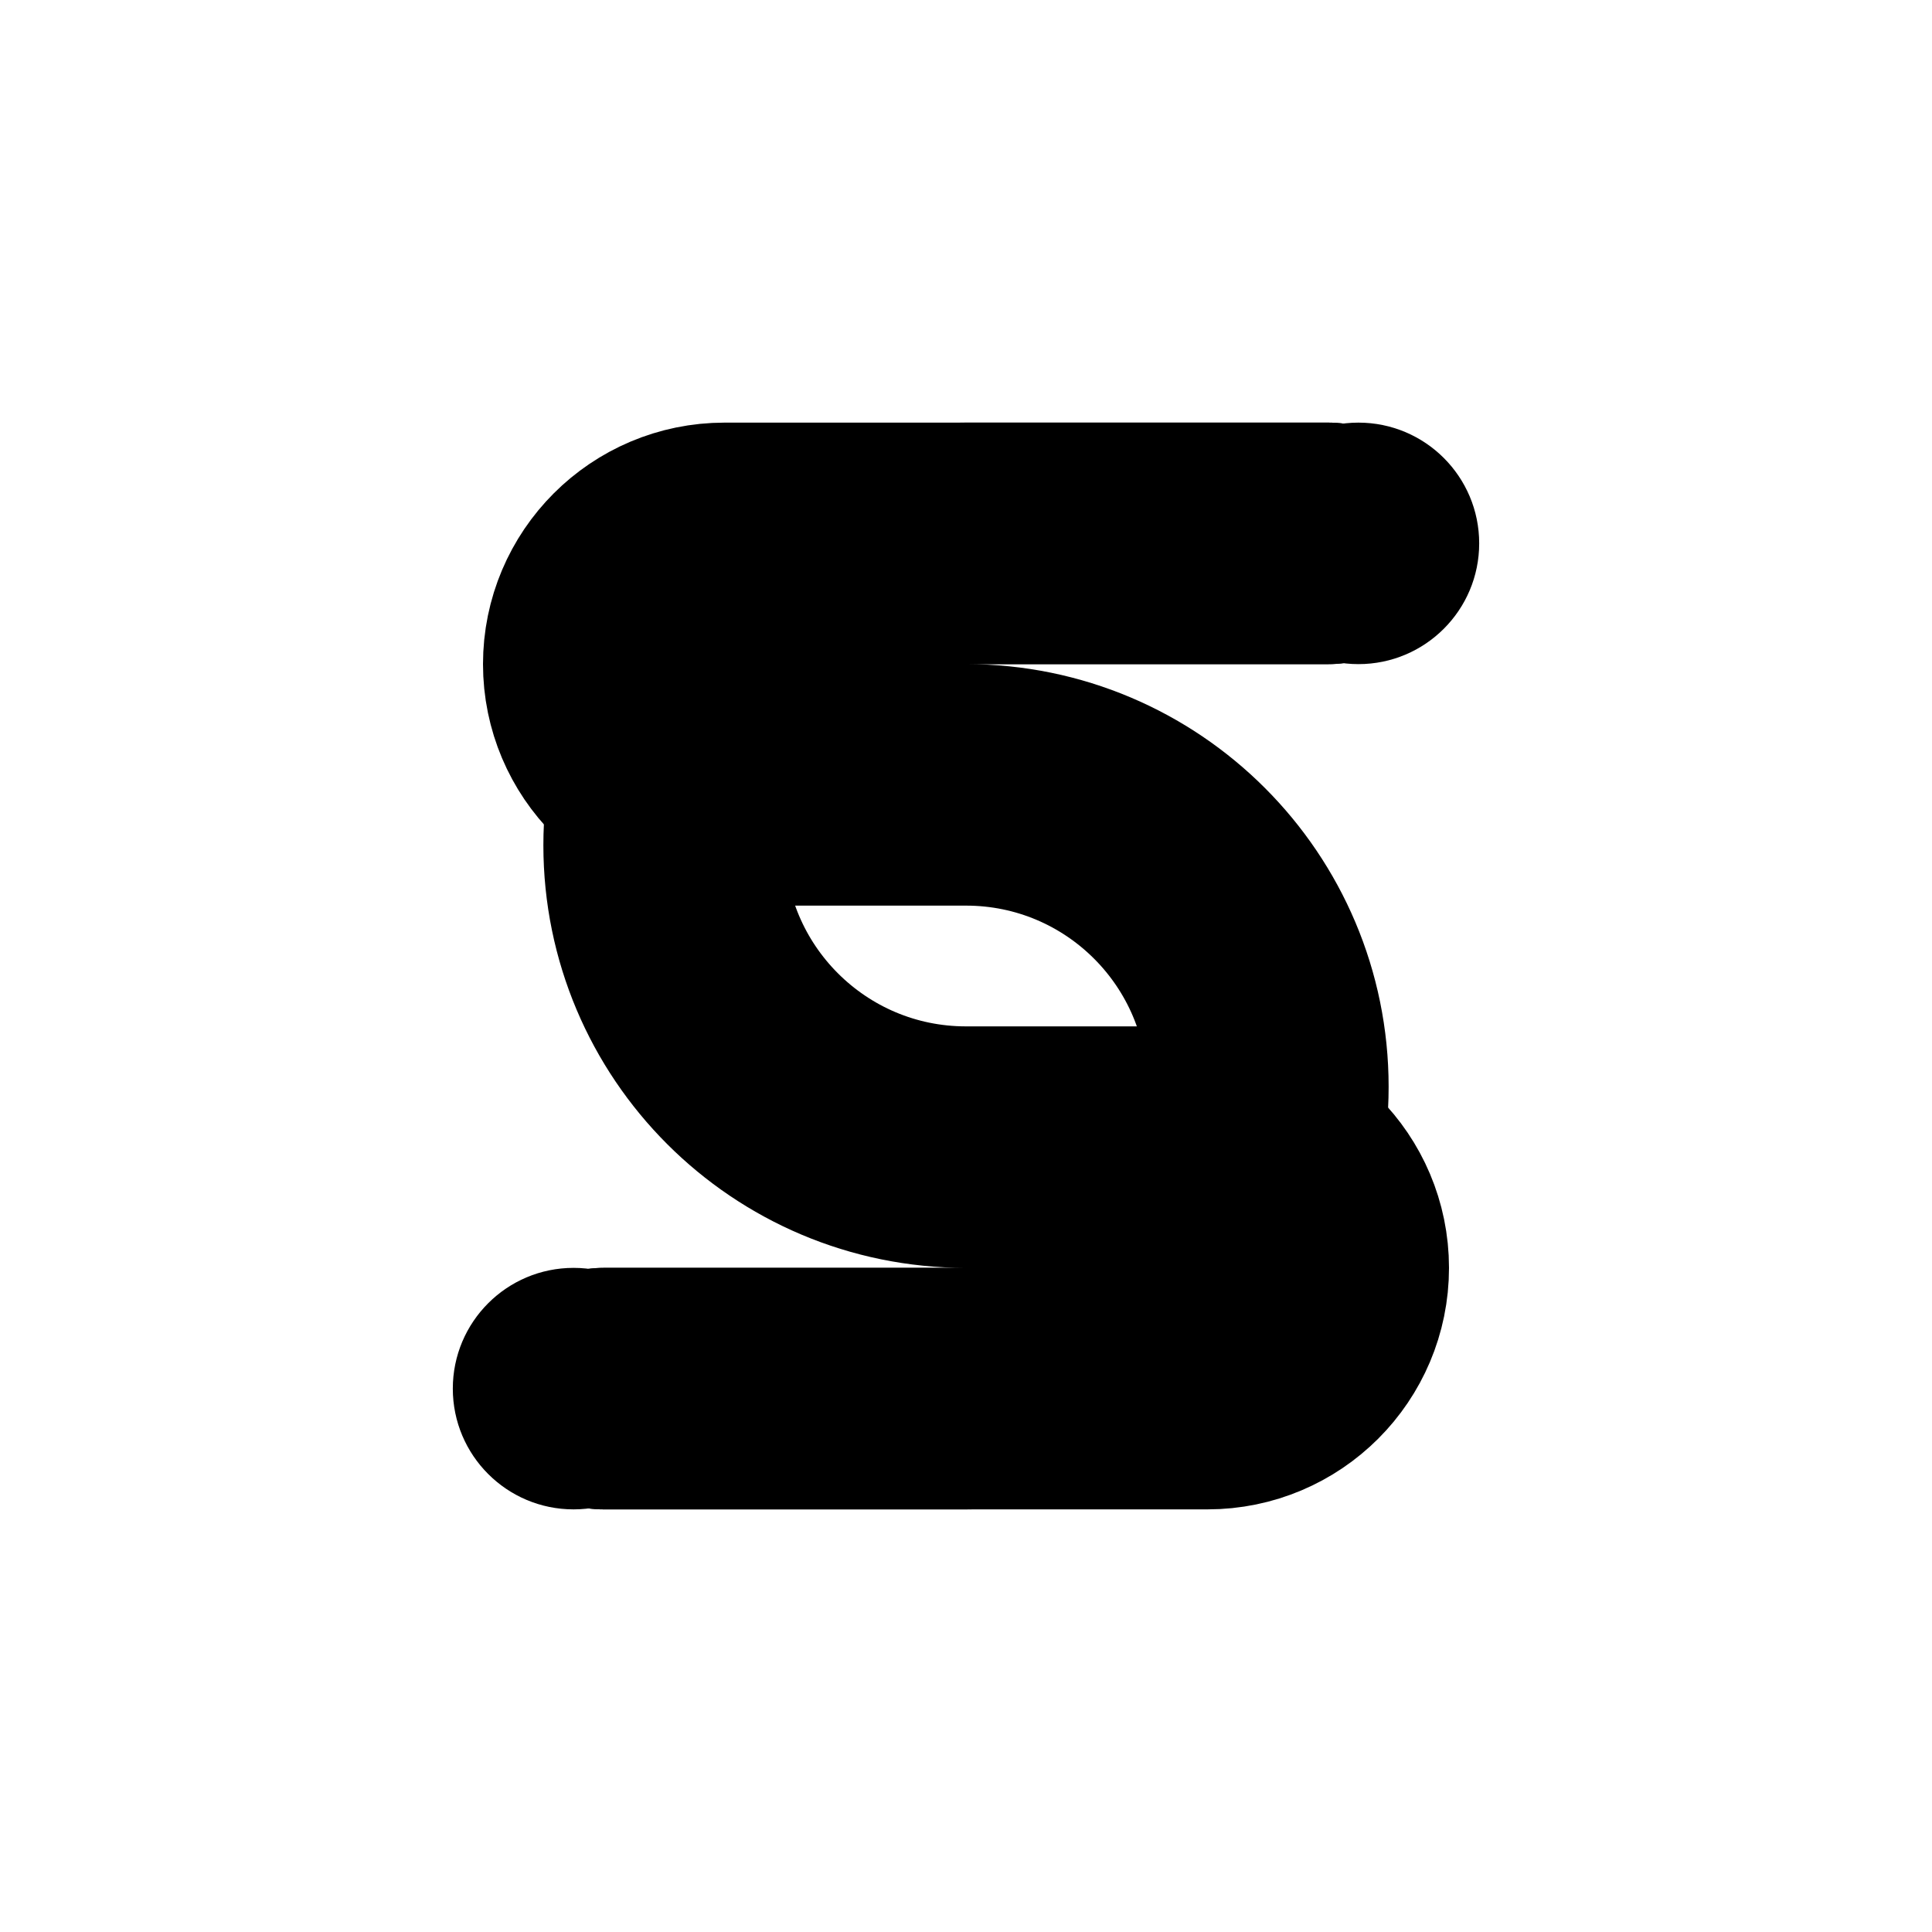
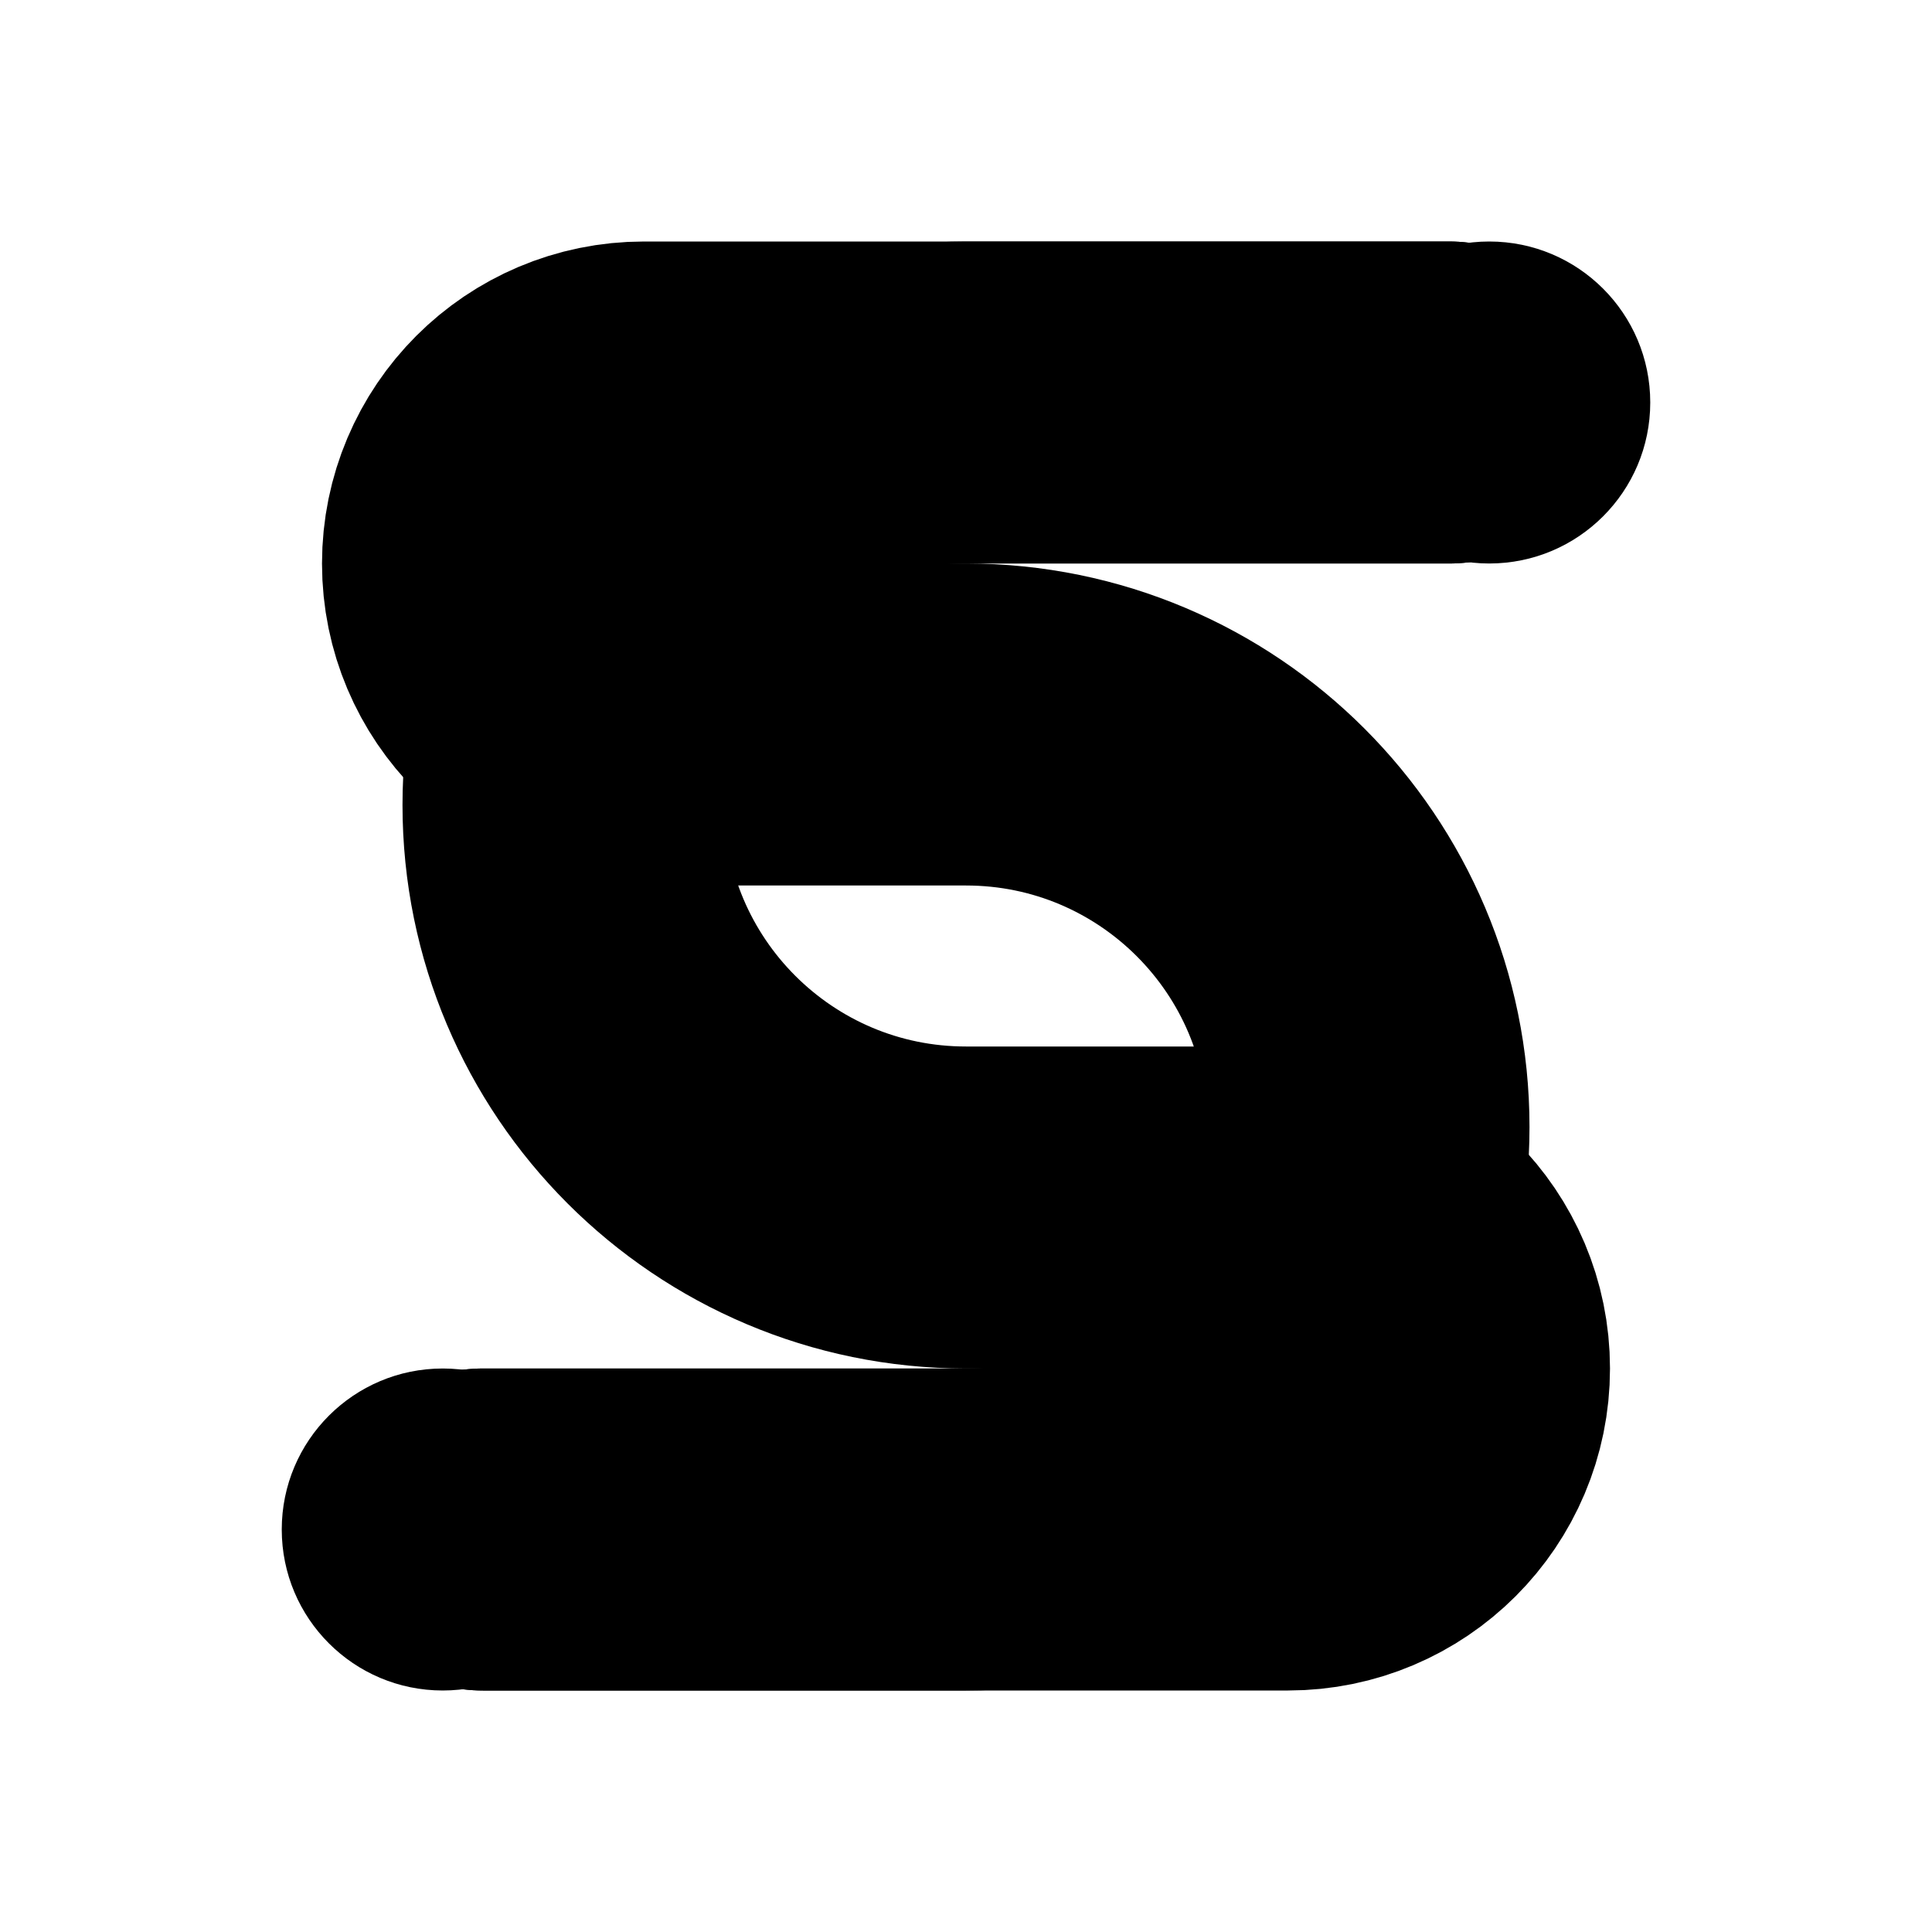
- <svg xmlns="http://www.w3.org/2000/svg" viewBox="0 0 512 512">
+ <svg xmlns="http://www.w3.org/2000/svg" viewBox="64 64 384 384">
  <path d="M352 144h-96c-44.18 0-80 35.82-80 80 0 44.18 35.82 80 80 80h64c17.67 0 32 14.33 32 32 0 17.67-14.33 32-32 32H160" stroke="currentColor" stroke-width="64" stroke-linecap="round" fill="none" />
  <path d="M160 368h96c44.18 0 80-35.82 80-80 0-44.18-35.82-80-80-80h-64c-17.67 0-32-14.33-32-32 0-17.67 14.33-32 32-32h160" stroke="currentColor" stroke-width="64" stroke-linecap="round" fill="none" />
  <circle cx="360" cy="144" r="32" fill="currentColor" />
  <circle cx="152" cy="368" r="32" fill="currentColor" />
</svg>
